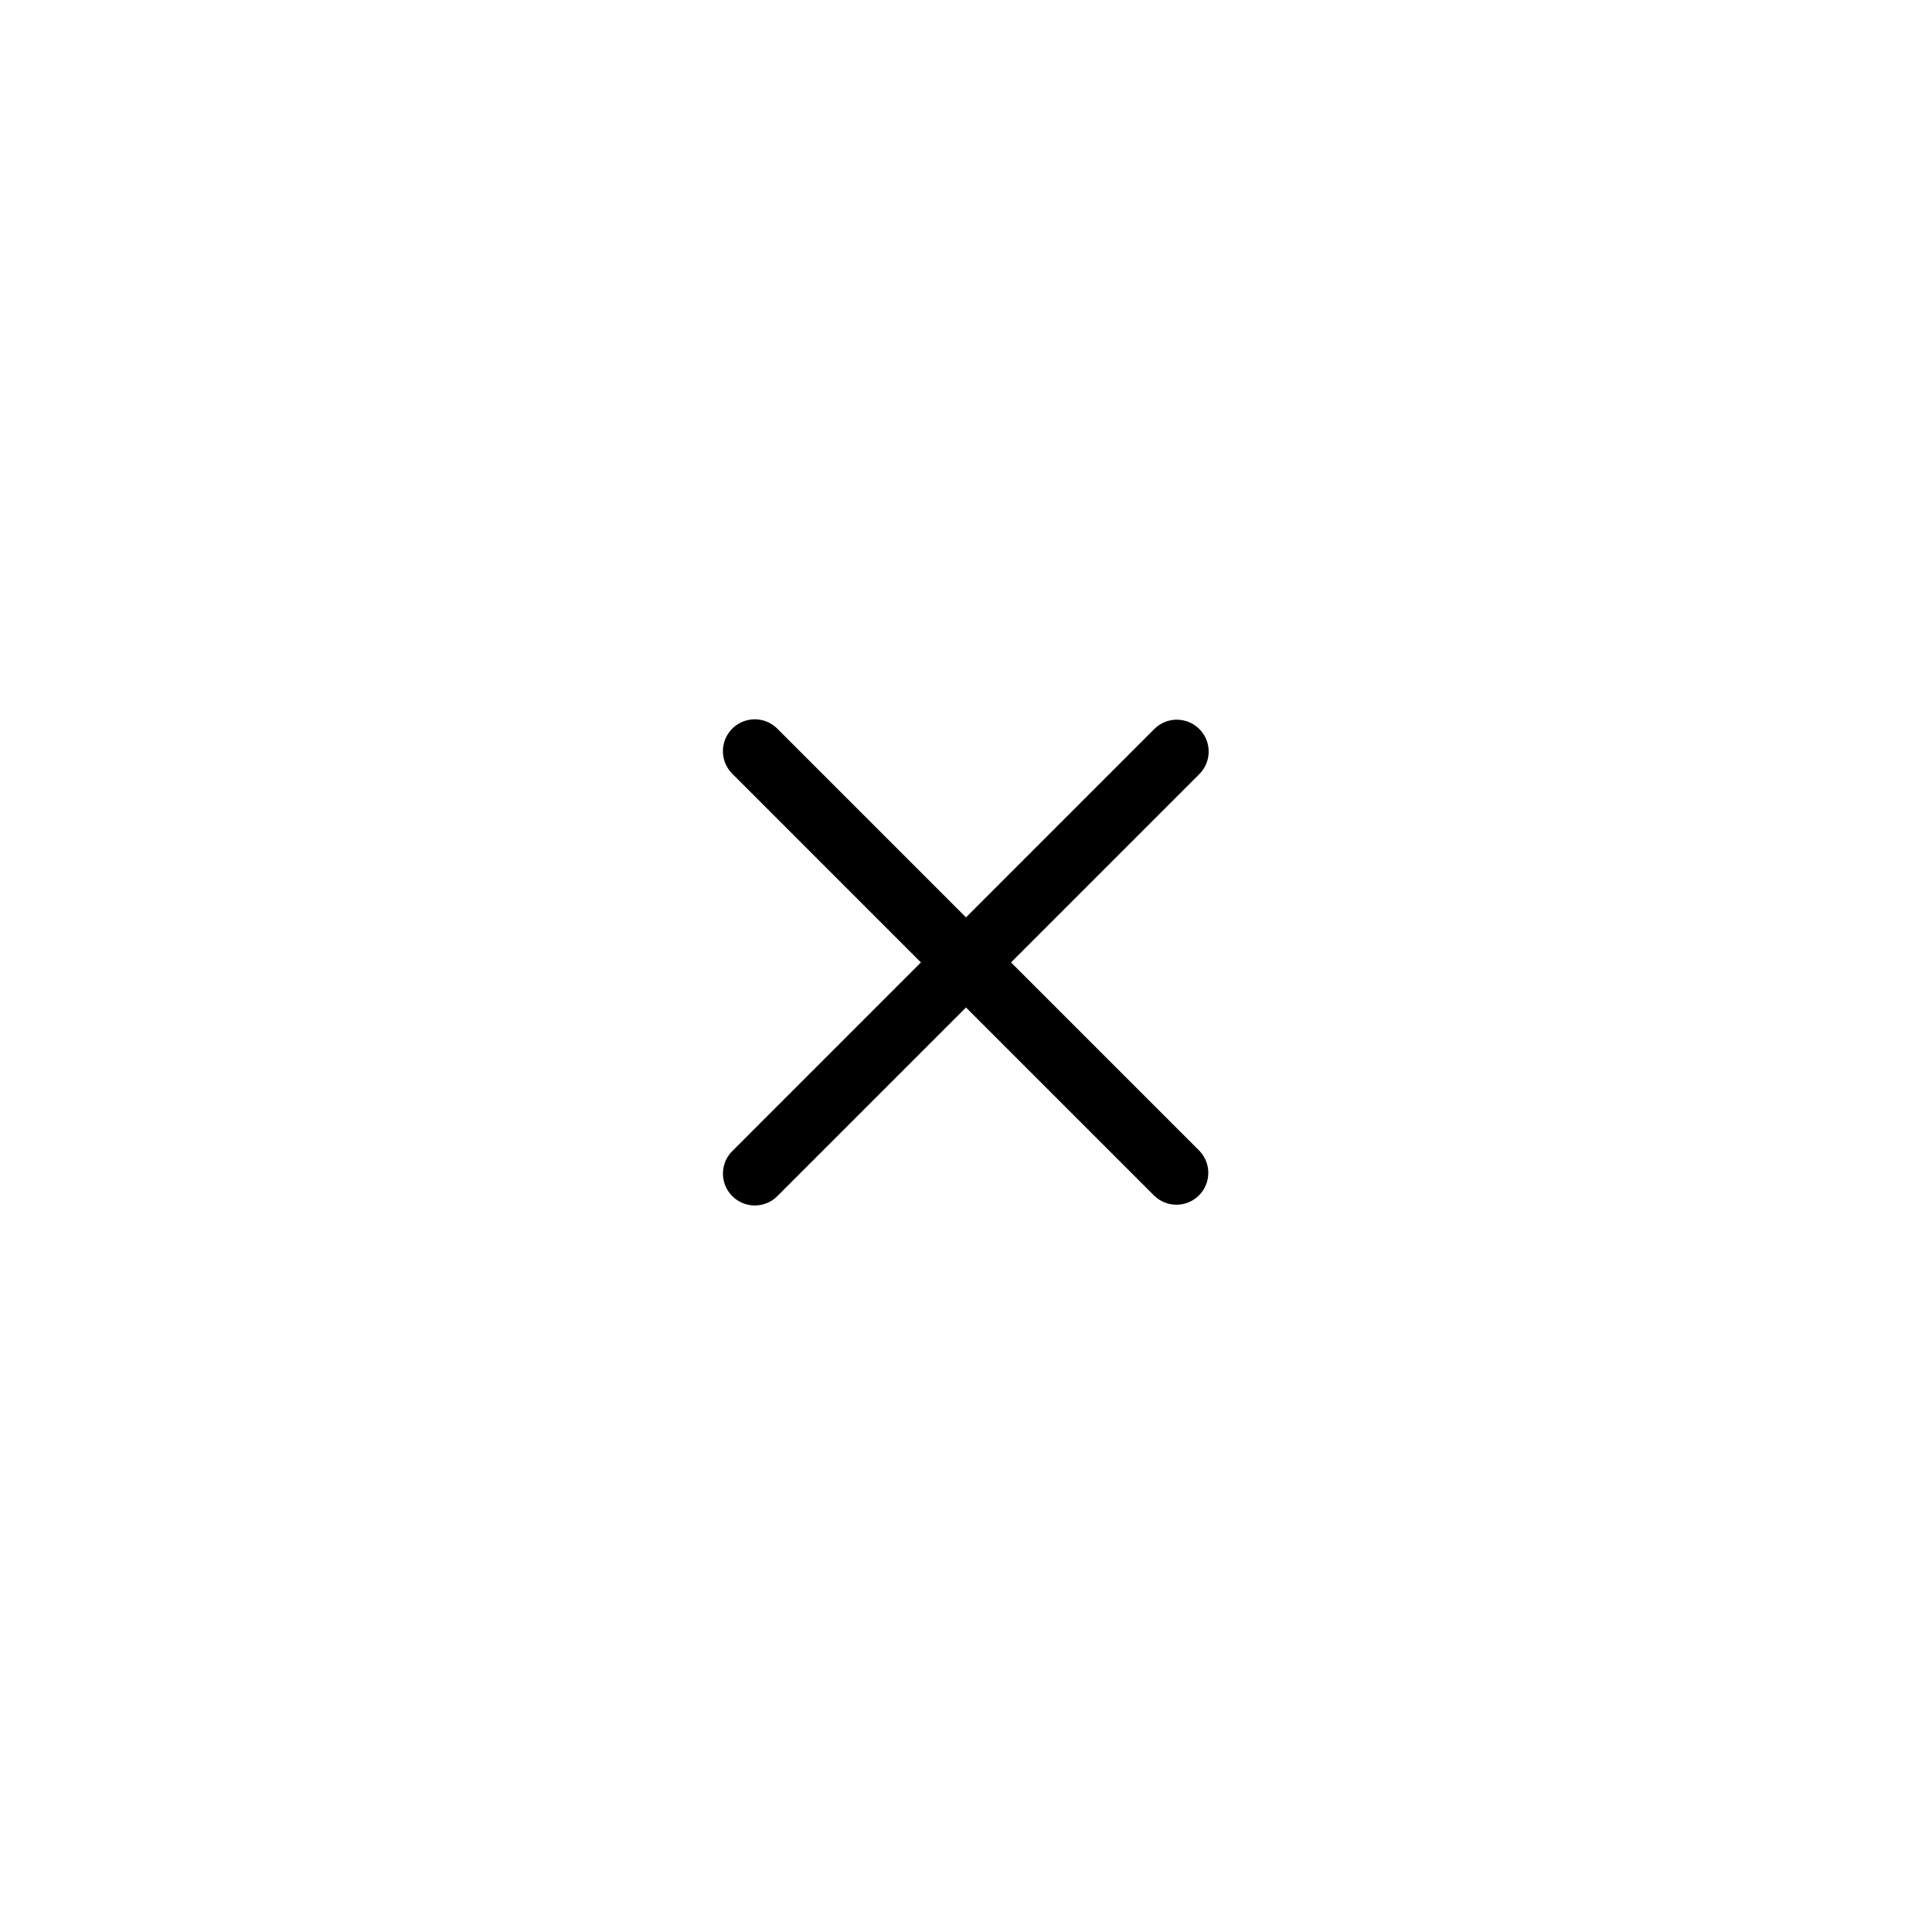
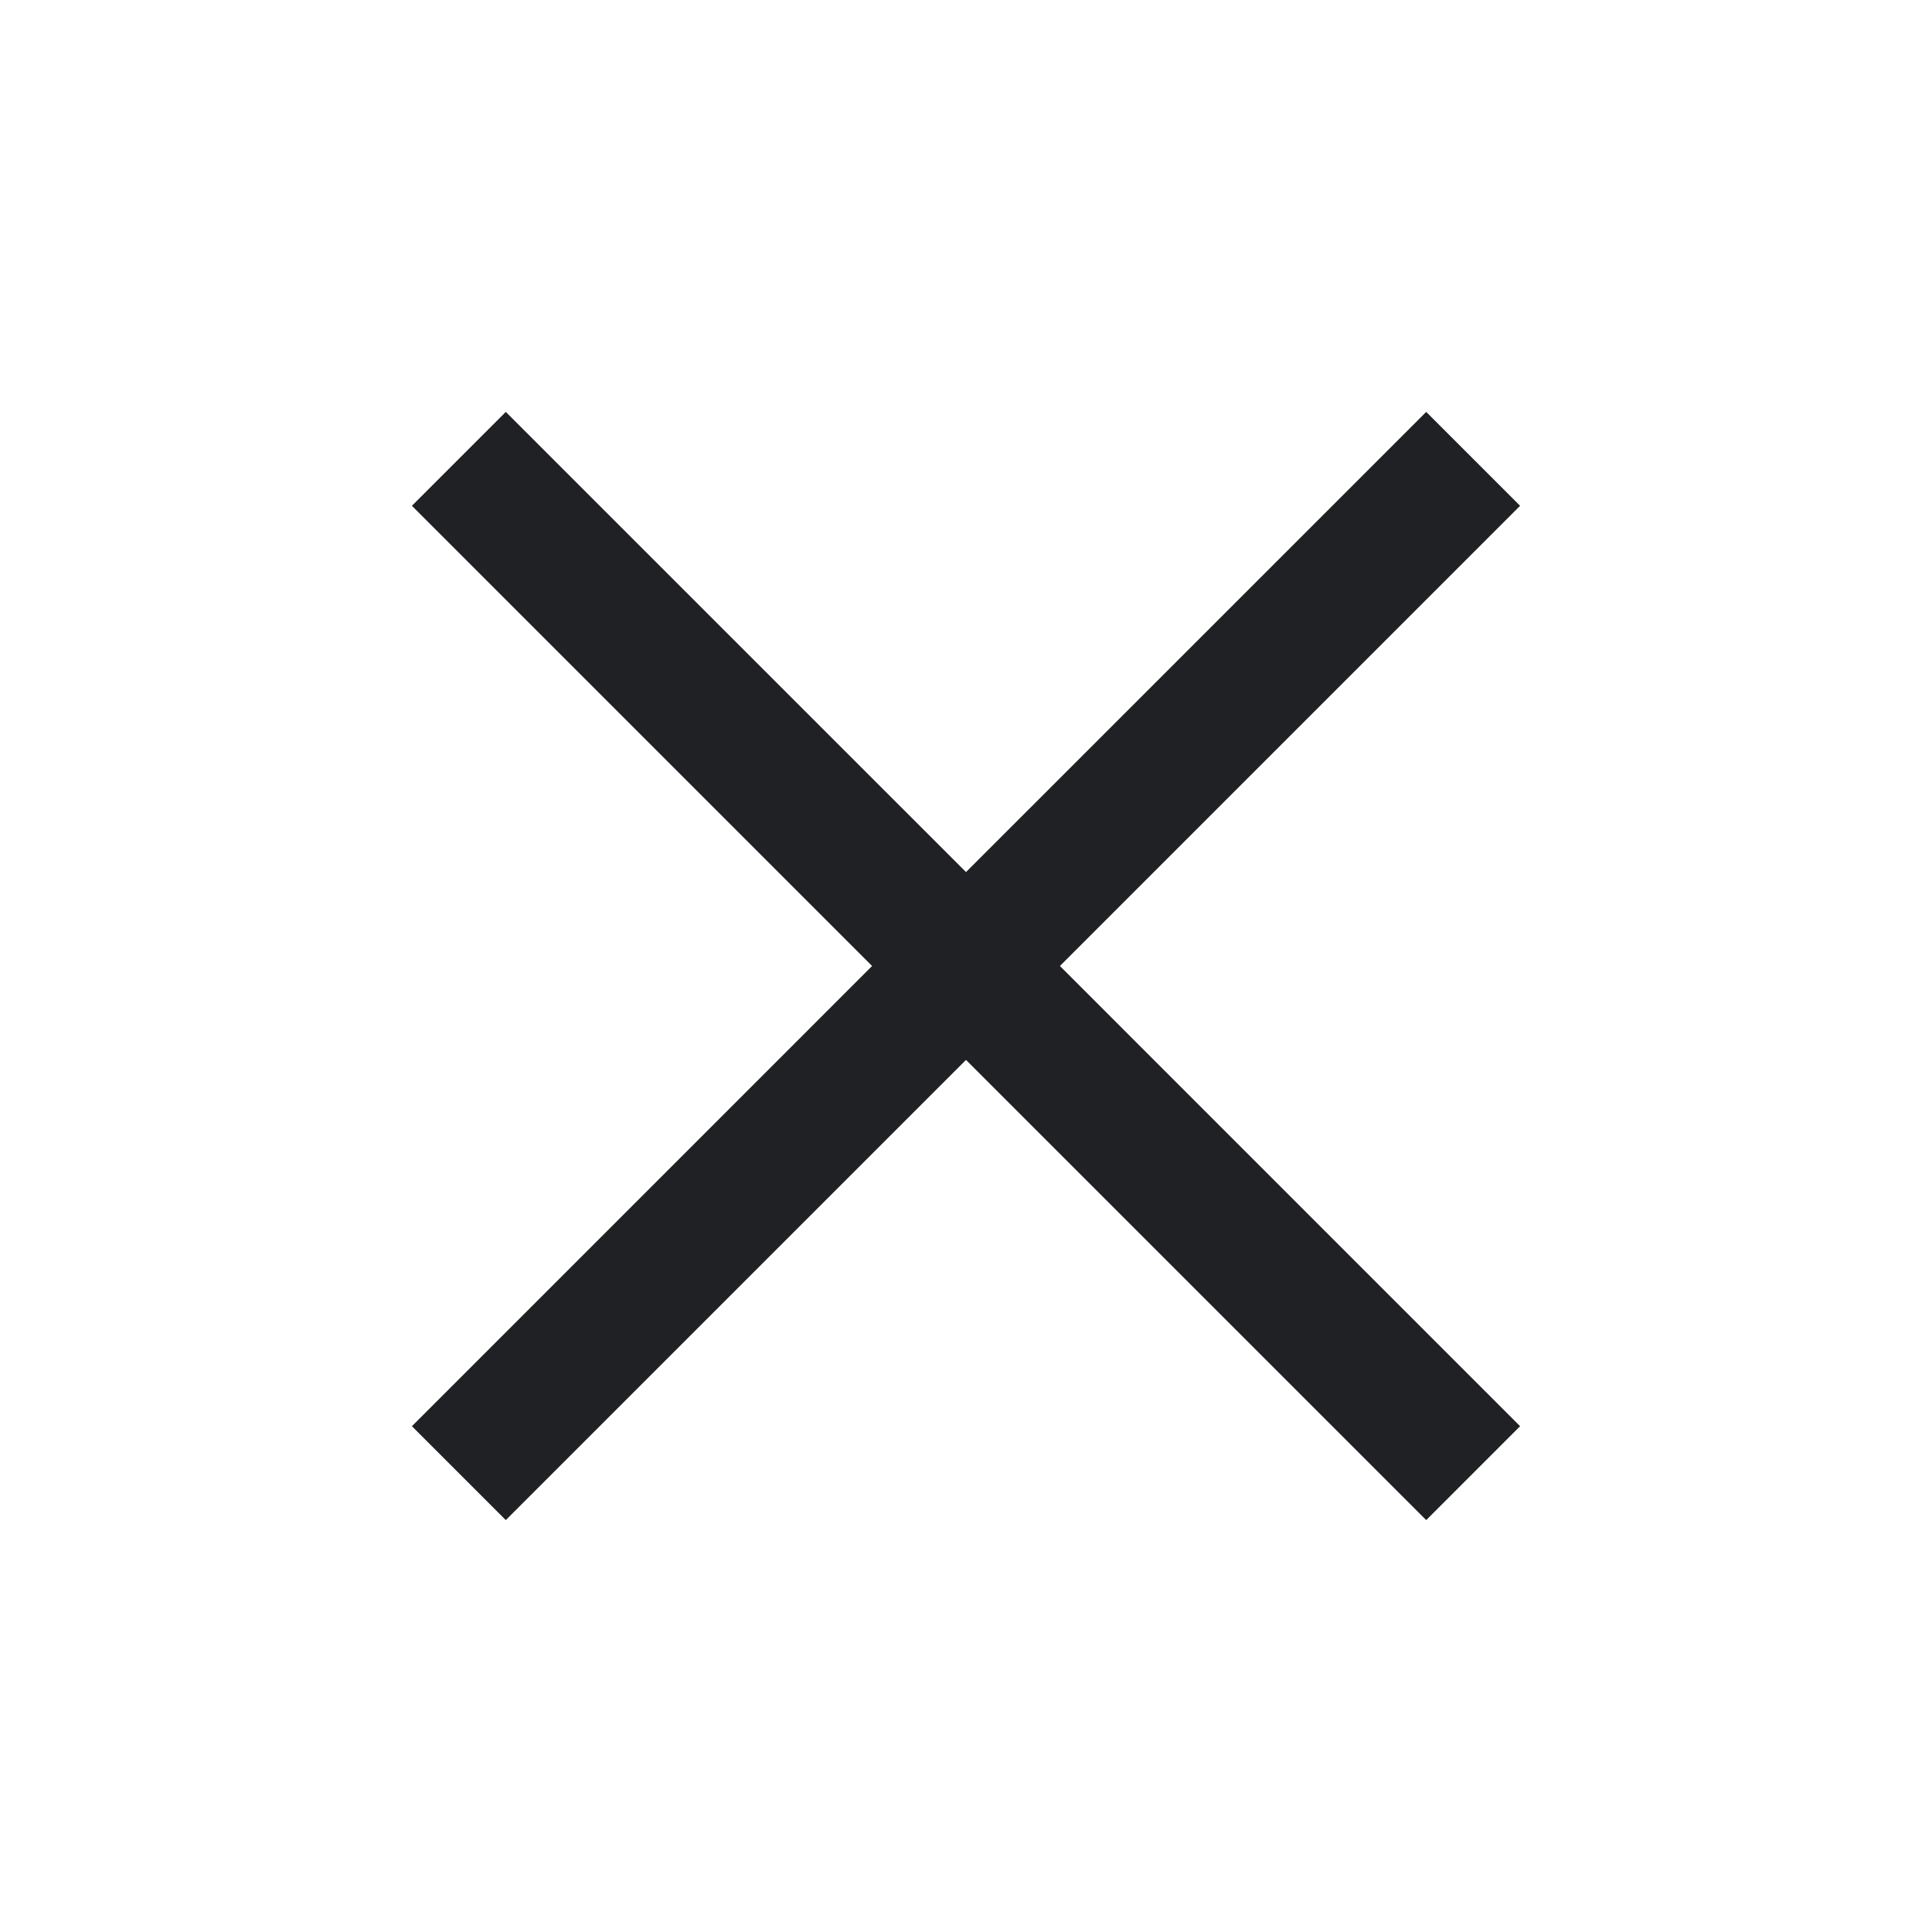
- <svg xmlns="http://www.w3.org/2000/svg" id="Layer_3" data-name="Layer 3" viewBox="0 0 128 128">
-   <path d="M79.459,48.3a2.11,2.11,0,0,0-2.985,0L64,60.778,51.523,48.3a2.111,2.111,0,1,0-2.985,2.985L61.014,63.763,48.541,76.237a2.111,2.111,0,1,0,2.985,2.985L64,66.748,76.474,79.222a2.111,2.111,0,0,0,2.985-2.985L66.984,63.763,79.459,51.286A2.11,2.11,0,0,0,79.459,48.3Z" />
+ <svg xmlns="http://www.w3.org/2000/svg" height="40px" viewBox="0 -960 960 960" width="40px" fill="#202124">
+   <path d="m251.33-204.67-46.66-46.66L433.33-480 204.67-708.67l46.66-46.66L480-526.67l228.67-228.66 46.66 46.66L526.67-480l228.66 228.67-46.66 46.66L480-433.33 251.33-204.67Z" />
</svg>
